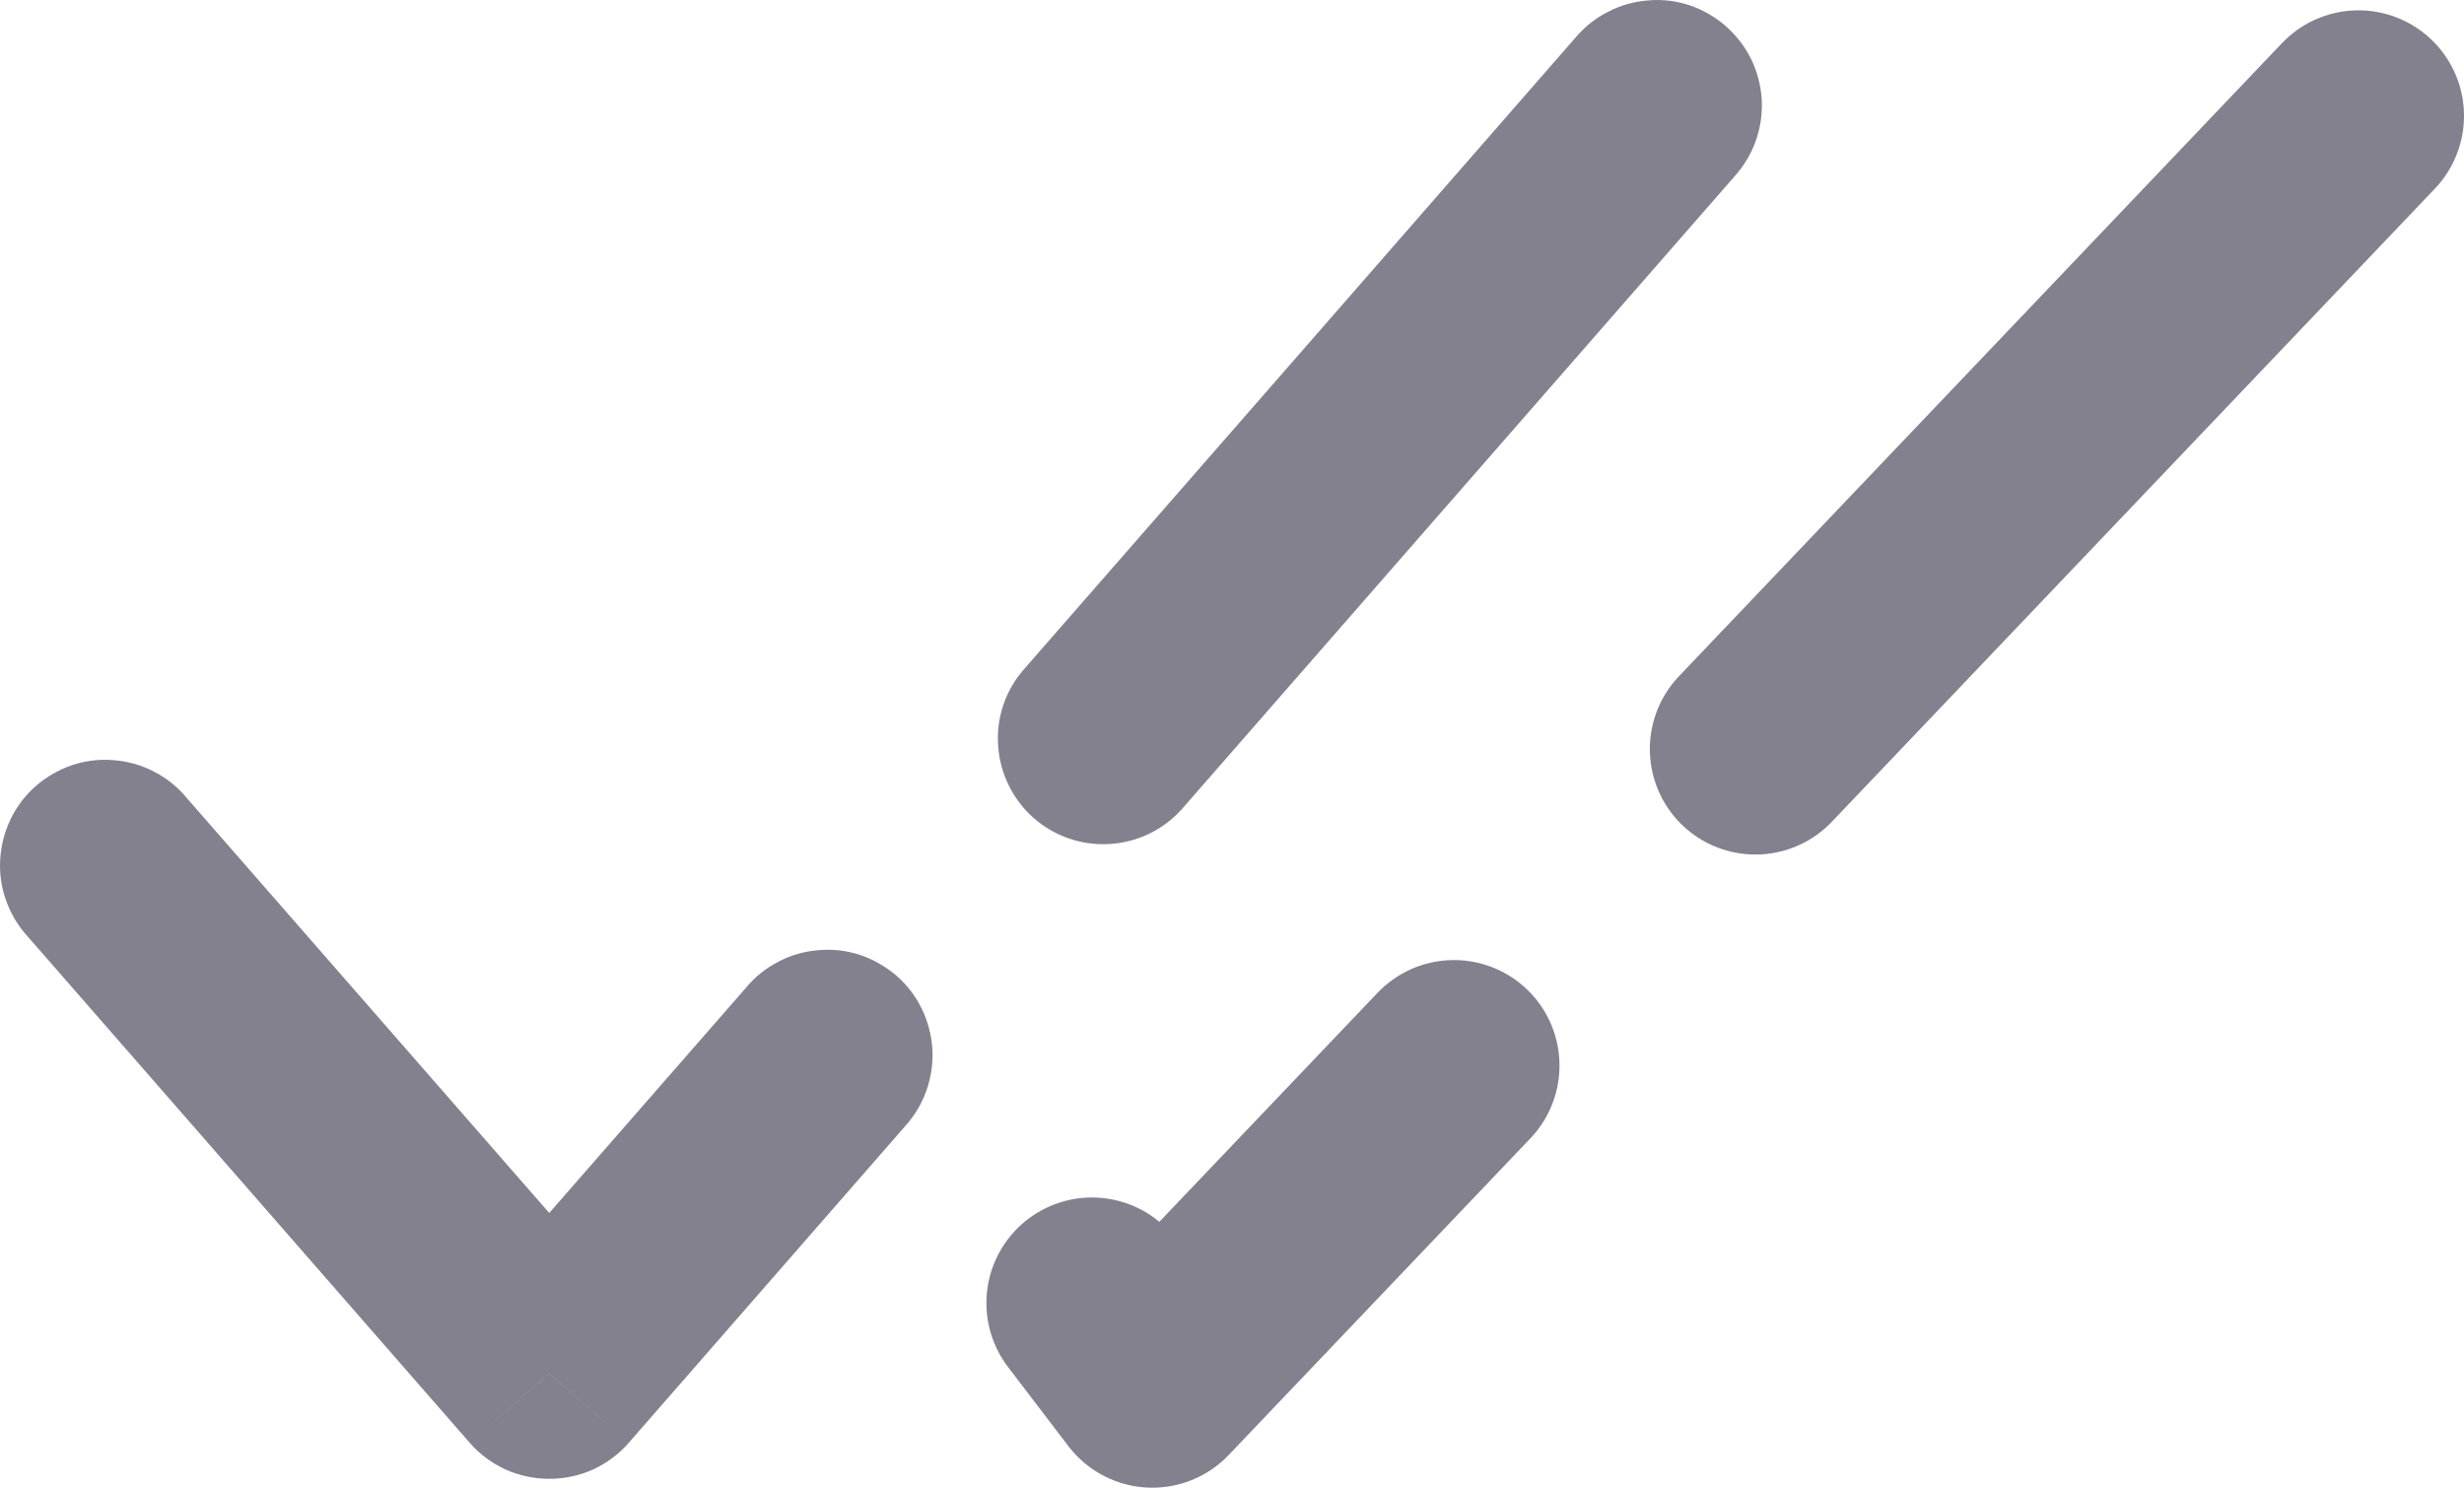
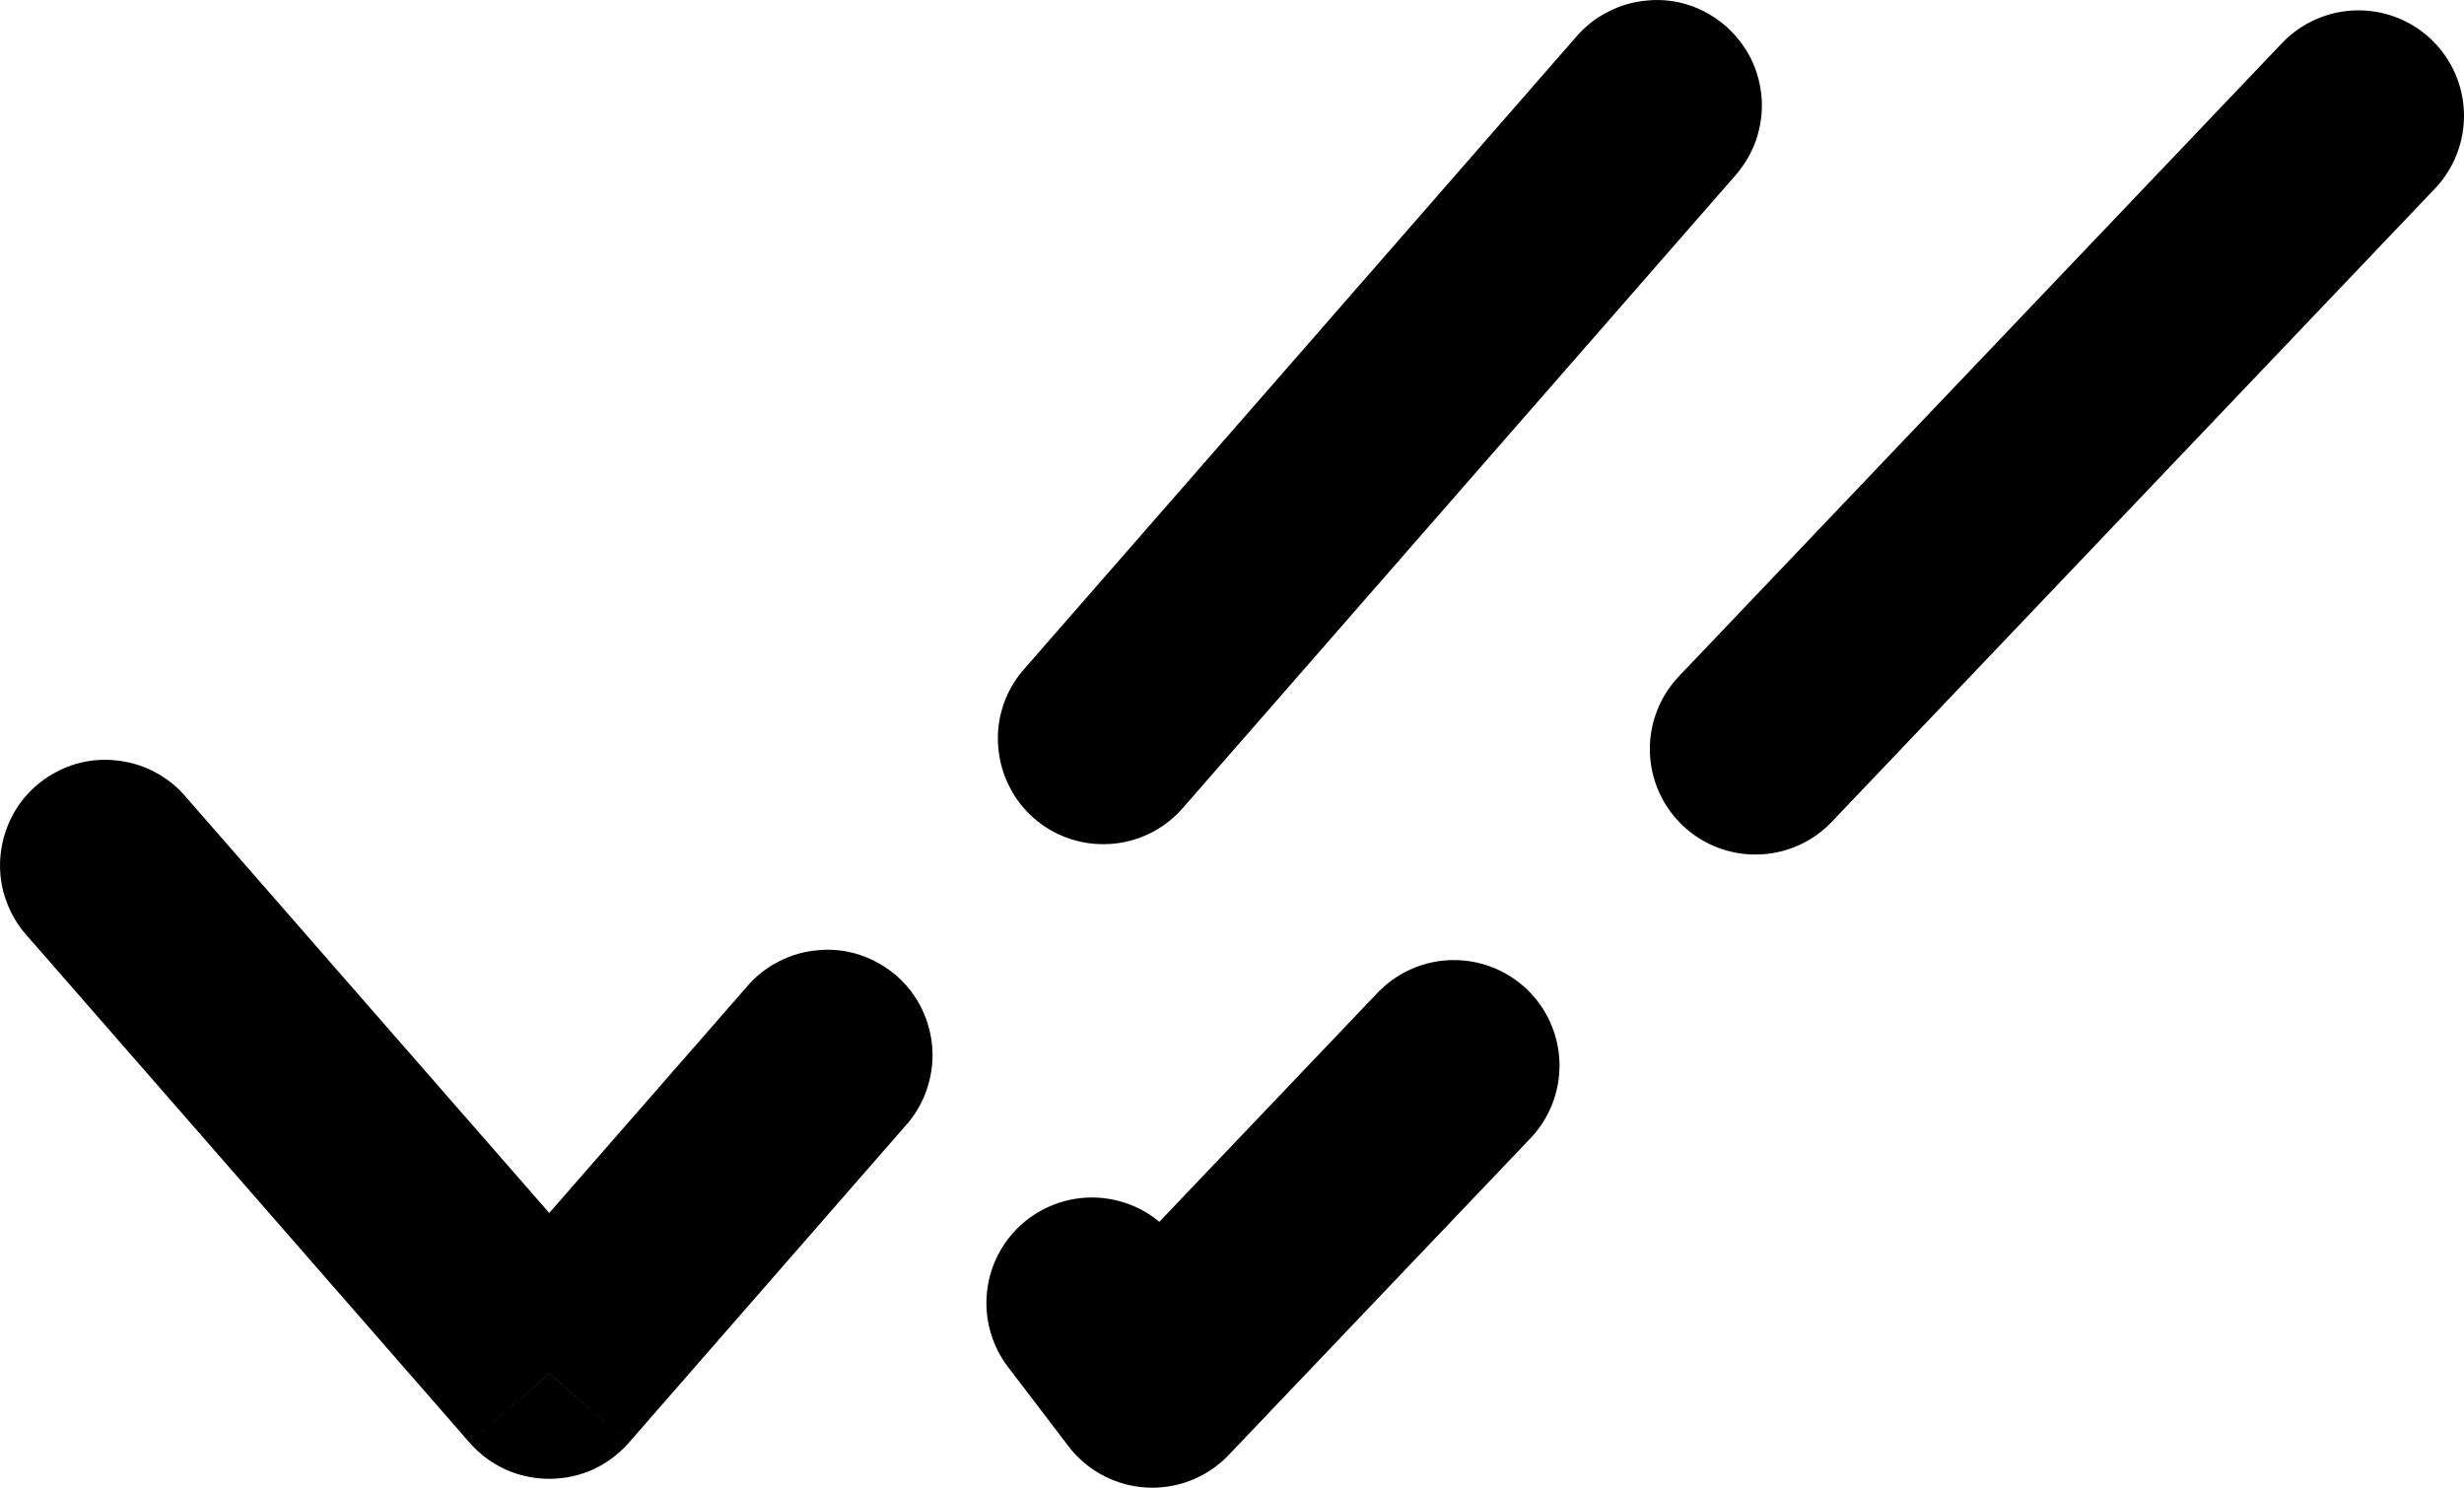
<svg xmlns="http://www.w3.org/2000/svg" preserveAspectRatio="none" overflow="visible" style="display: block;" width="11.673" height="7.049" viewBox="0 0 11.673 7.049" fill="none">
  <g id="Group">
-     <path id="Vector" d="M0.883 3.779C0.841 3.728 0.788 3.686 0.729 3.656C0.67 3.625 0.605 3.607 0.539 3.602C0.473 3.596 0.406 3.604 0.343 3.625C0.28 3.646 0.221 3.68 0.171 3.723C0.121 3.767 0.08 3.82 0.051 3.88C0.022 3.94 0.005 4.005 0.001 4.071C-0.003 4.137 0.006 4.204 0.029 4.267C0.051 4.329 0.085 4.387 0.13 4.436L0.883 3.779ZM2.602 6.508L2.225 6.836C2.272 6.89 2.33 6.933 2.395 6.963C2.46 6.992 2.531 7.007 2.602 7.007C2.673 7.007 2.744 6.992 2.809 6.963C2.874 6.933 2.932 6.89 2.979 6.836L2.602 6.508ZM8.217 0.836C8.261 0.787 8.296 0.729 8.318 0.667C8.34 0.604 8.35 0.537 8.346 0.471C8.342 0.405 8.325 0.34 8.296 0.28C8.266 0.22 8.225 0.167 8.175 0.123C8.125 0.08 8.067 0.046 8.004 0.025C7.941 0.004 7.874 -0.004 7.808 0.002C7.741 0.007 7.677 0.025 7.618 0.056C7.558 0.086 7.506 0.128 7.463 0.179L8.217 0.836ZM4.844 3.179C4.76 3.279 4.718 3.408 4.729 3.539C4.739 3.669 4.8 3.791 4.898 3.877C4.997 3.963 5.125 4.007 5.256 3.999C5.387 3.992 5.509 3.933 5.597 3.836L4.844 3.179ZM4.288 5.336C4.333 5.287 4.367 5.229 4.389 5.167C4.411 5.104 4.421 5.037 4.417 4.971C4.413 4.905 4.396 4.84 4.367 4.78C4.338 4.72 4.297 4.667 4.247 4.623C4.196 4.58 4.138 4.546 4.075 4.525C4.012 4.504 3.945 4.496 3.879 4.502C3.813 4.507 3.748 4.525 3.689 4.556C3.63 4.586 3.577 4.628 3.535 4.679L4.288 5.336ZM0.13 4.436L2.225 6.836L2.979 6.179L0.883 3.779L0.13 4.436ZM2.979 6.836L4.288 5.336L3.535 4.679L2.225 6.179L2.979 6.836ZM5.597 3.836L6.907 2.336L6.154 1.679L4.844 3.179L5.597 3.836ZM6.907 2.336L8.217 0.836L7.463 0.179L6.154 1.679L6.907 2.336Z" fill="#83818E" />
-     <path id="Vector_2" d="M11.173 0.549L8.316 3.549M5.173 6.174L5.459 6.549L6.888 5.049" stroke="#83818E" stroke-linecap="round" stroke-linejoin="round" />
+     <path id="Vector" d="M0.883 3.779C0.841 3.728 0.788 3.686 0.729 3.656C0.67 3.625 0.605 3.607 0.539 3.602C0.473 3.596 0.406 3.604 0.343 3.625C0.28 3.646 0.221 3.68 0.171 3.723C0.121 3.767 0.08 3.82 0.051 3.88C0.022 3.94 0.005 4.005 0.001 4.071C-0.003 4.137 0.006 4.204 0.029 4.267C0.051 4.329 0.085 4.387 0.13 4.436L0.883 3.779ZM2.602 6.508L2.225 6.836C2.272 6.89 2.33 6.933 2.395 6.963C2.46 6.992 2.531 7.007 2.602 7.007C2.673 7.007 2.744 6.992 2.809 6.963C2.874 6.933 2.932 6.89 2.979 6.836L2.602 6.508ZM8.217 0.836C8.261 0.787 8.296 0.729 8.318 0.667C8.34 0.604 8.35 0.537 8.346 0.471C8.342 0.405 8.325 0.34 8.296 0.28C8.266 0.22 8.225 0.167 8.175 0.123C8.125 0.08 8.067 0.046 8.004 0.025C7.941 0.004 7.874 -0.004 7.808 0.002C7.741 0.007 7.677 0.025 7.618 0.056C7.558 0.086 7.506 0.128 7.463 0.179L8.217 0.836ZM4.844 3.179C4.76 3.279 4.718 3.408 4.729 3.539C4.739 3.669 4.8 3.791 4.898 3.877C4.997 3.963 5.125 4.007 5.256 3.999C5.387 3.992 5.509 3.933 5.597 3.836L4.844 3.179ZM4.288 5.336C4.333 5.287 4.367 5.229 4.389 5.167C4.411 5.104 4.421 5.037 4.417 4.971C4.413 4.905 4.396 4.84 4.367 4.78C4.338 4.72 4.297 4.667 4.247 4.623C4.196 4.58 4.138 4.546 4.075 4.525C4.012 4.504 3.945 4.496 3.879 4.502C3.813 4.507 3.748 4.525 3.689 4.556C3.63 4.586 3.577 4.628 3.535 4.679L4.288 5.336ZM0.13 4.436L2.225 6.836L2.979 6.179L0.883 3.779L0.13 4.436ZM2.979 6.836L4.288 5.336L3.535 4.679L2.225 6.179L2.979 6.836ZM5.597 3.836L6.907 2.336L6.154 1.679L4.844 3.179L5.597 3.836ZM6.907 2.336L8.217 0.836L7.463 0.179L6.154 1.679L6.907 2.336Z" fill="currentColor" />
+     <path id="Vector_2" d="M11.173 0.549L8.316 3.549M5.173 6.174L5.459 6.549L6.888 5.049" stroke="currentColor" stroke-linecap="round" stroke-linejoin="round" />
  </g>
</svg>
